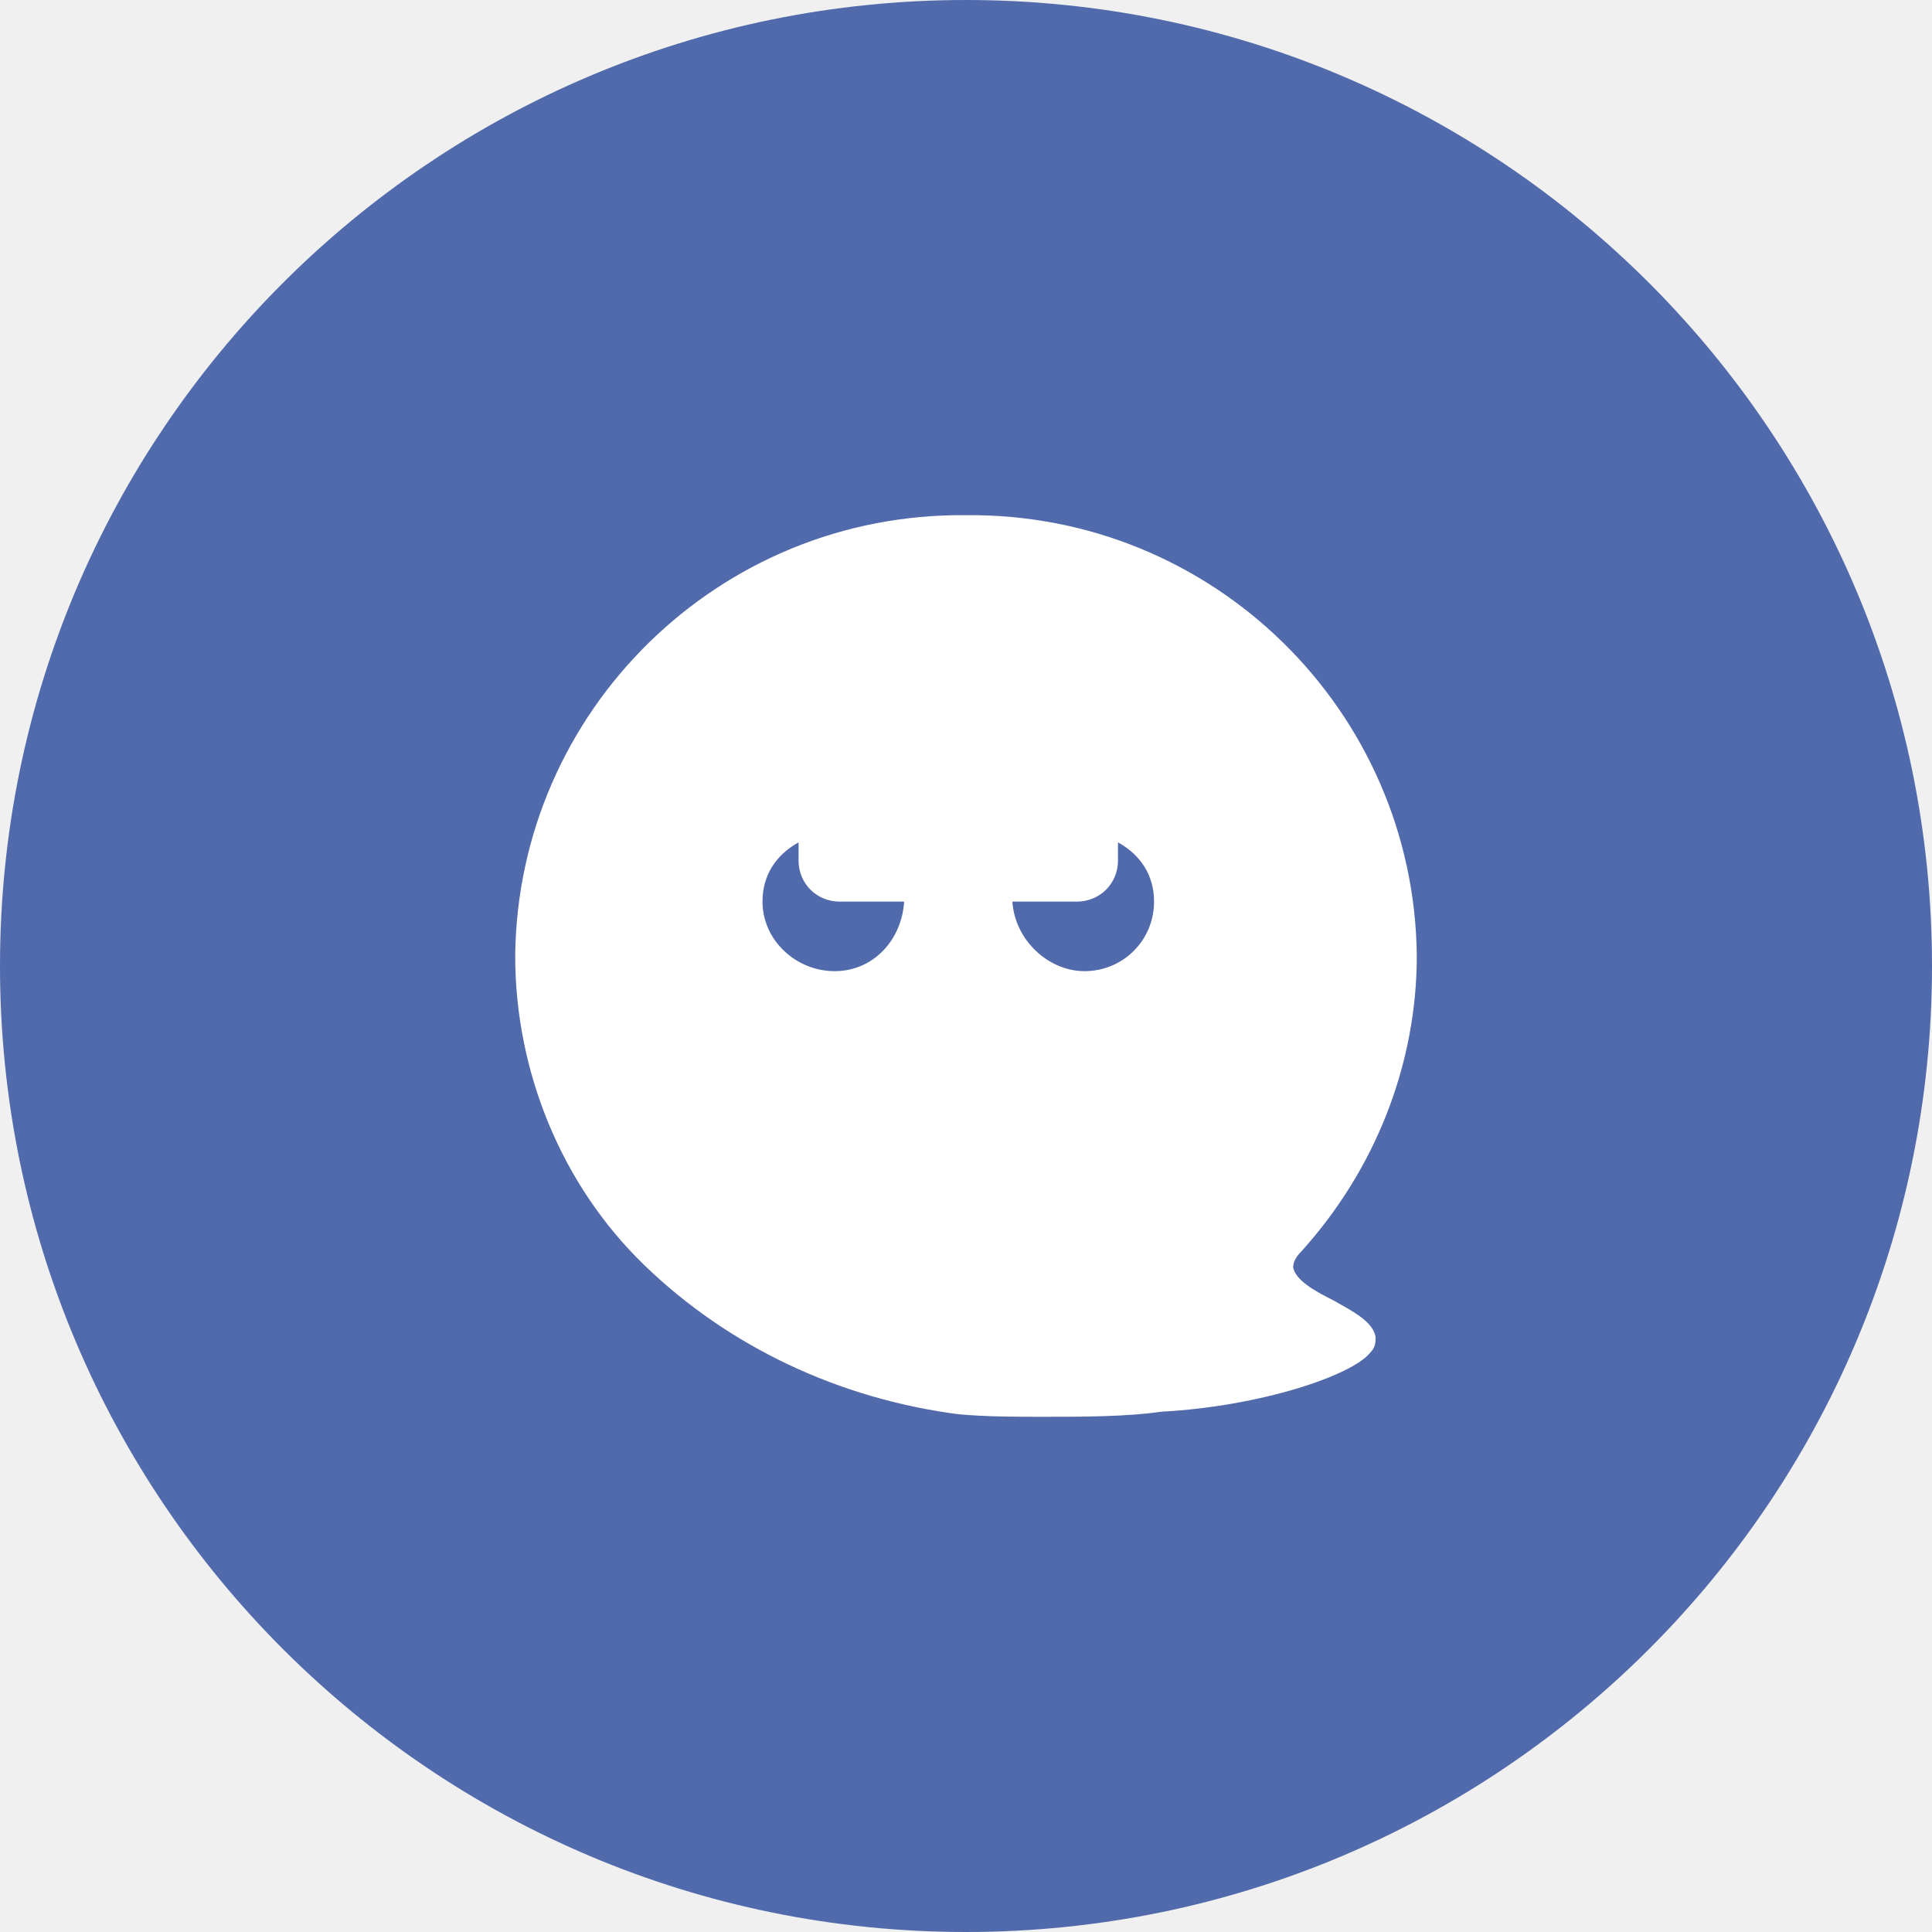
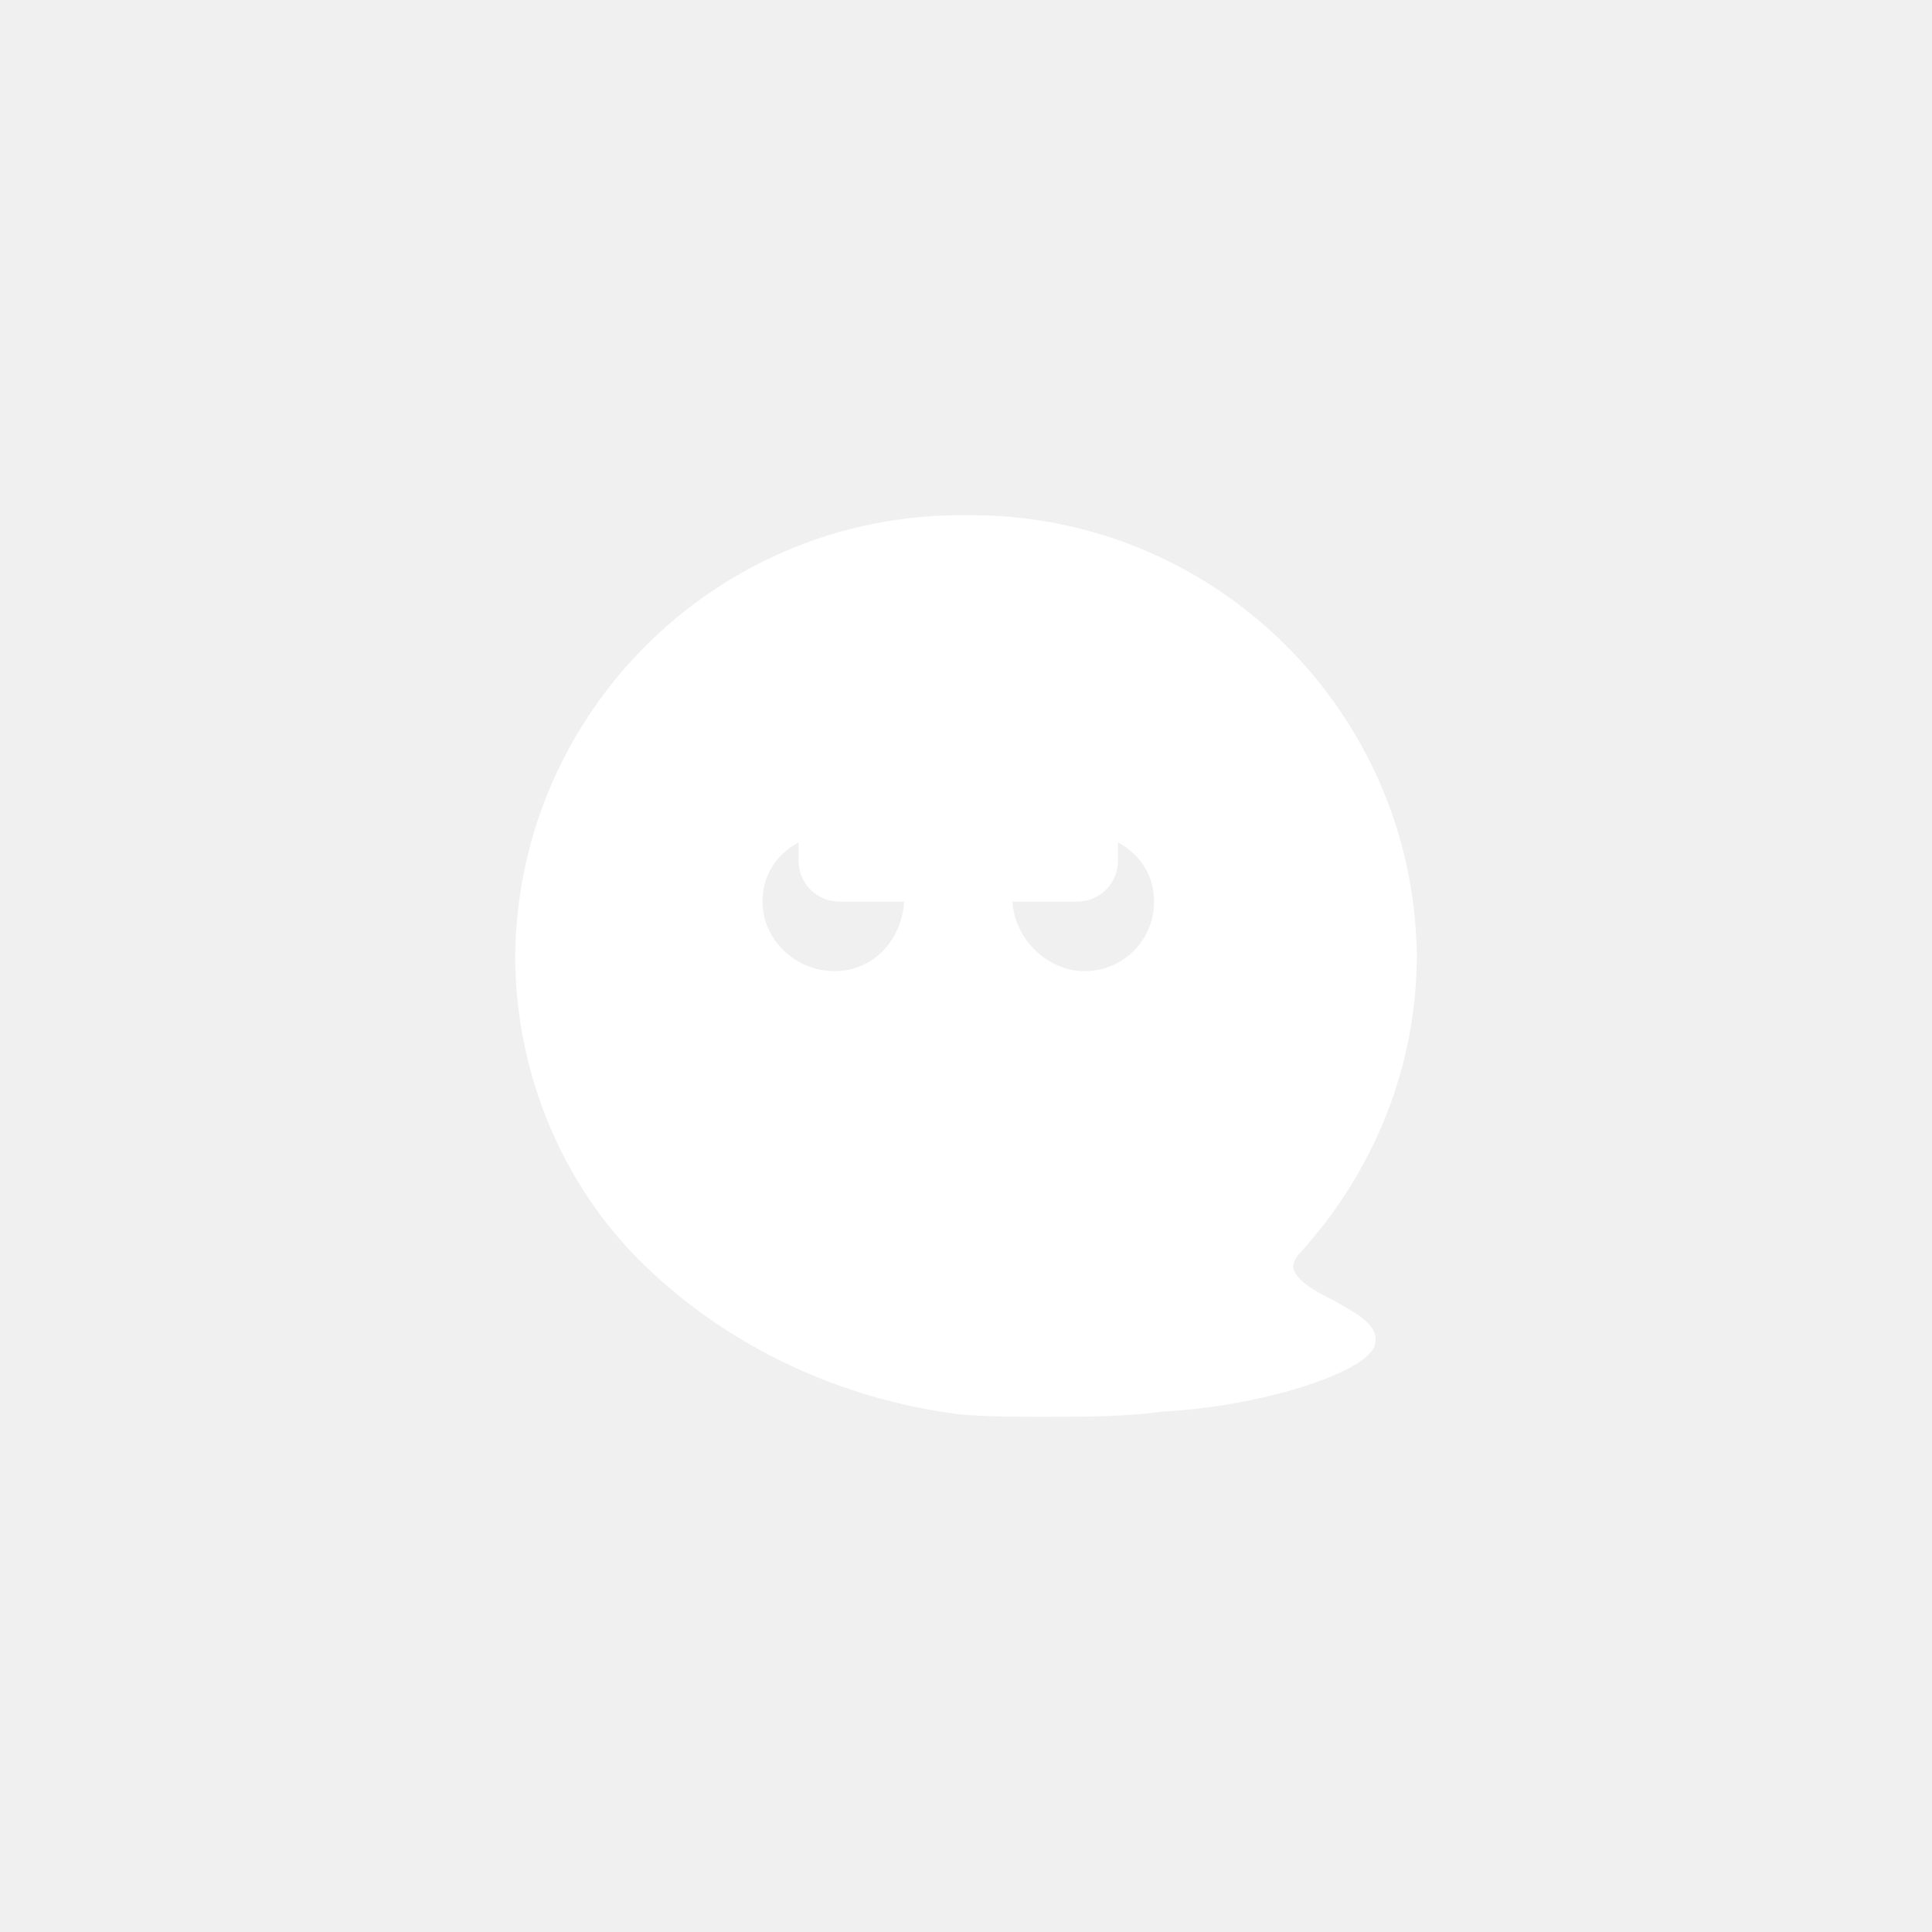
<svg xmlns="http://www.w3.org/2000/svg" version="1.1" x="0px" y="0px" viewBox="0 0 75 75" style="enable-background:new 0 0 75 75;" xml:space="preserve">
  <g id="Types_Ghost">
-     <circle fill="#516AAC" cx="37.5" cy="37.5" r="37.5" />
    <path id="Oval_10" transform="translate(15 15)" fill="#fff" d="M22.2,39.9c-4.6-0.6-8.9-2.6-12.2-5.8C6.8,31,5,26.6,5,22.1C5.1,12.6,12.9,4.9,22.5,5   c9.6-0.1,17.4,7.6,17.5,17.1c0,4.2-1.6,8.3-4.5,11.5c-0.2,0.2-0.3,0.4-0.3,0.6c0.1,0.5,0.8,0.9,1.6,1.3c0.7,0.4,1.5,0.8,1.6,1.4   c0,0.2,0,0.4-0.2,0.6c-0.7,0.9-4.3,2.1-8.1,2.3C28.7,40,27,40,25.5,40C24.4,40,23.3,40,22.2,39.9z M27.1,22.7   c1.5,0,2.7-1.2,2.7-2.7c0-1-0.5-1.8-1.4-2.3v0.7c0,0.9-0.7,1.6-1.6,1.6h-2.5C24.4,21.5,25.7,22.7,27.1,22.7L27.1,22.7z M14.6,20   c0,1.5,1.3,2.7,2.8,2.7c1.5,0,2.6-1.2,2.7-2.7h-2.5c-0.9,0-1.6-0.7-1.6-1.6c0,0,0,0,0,0v-0.7C15.1,18.2,14.6,19,14.6,20z" />
  </g>
</svg>
